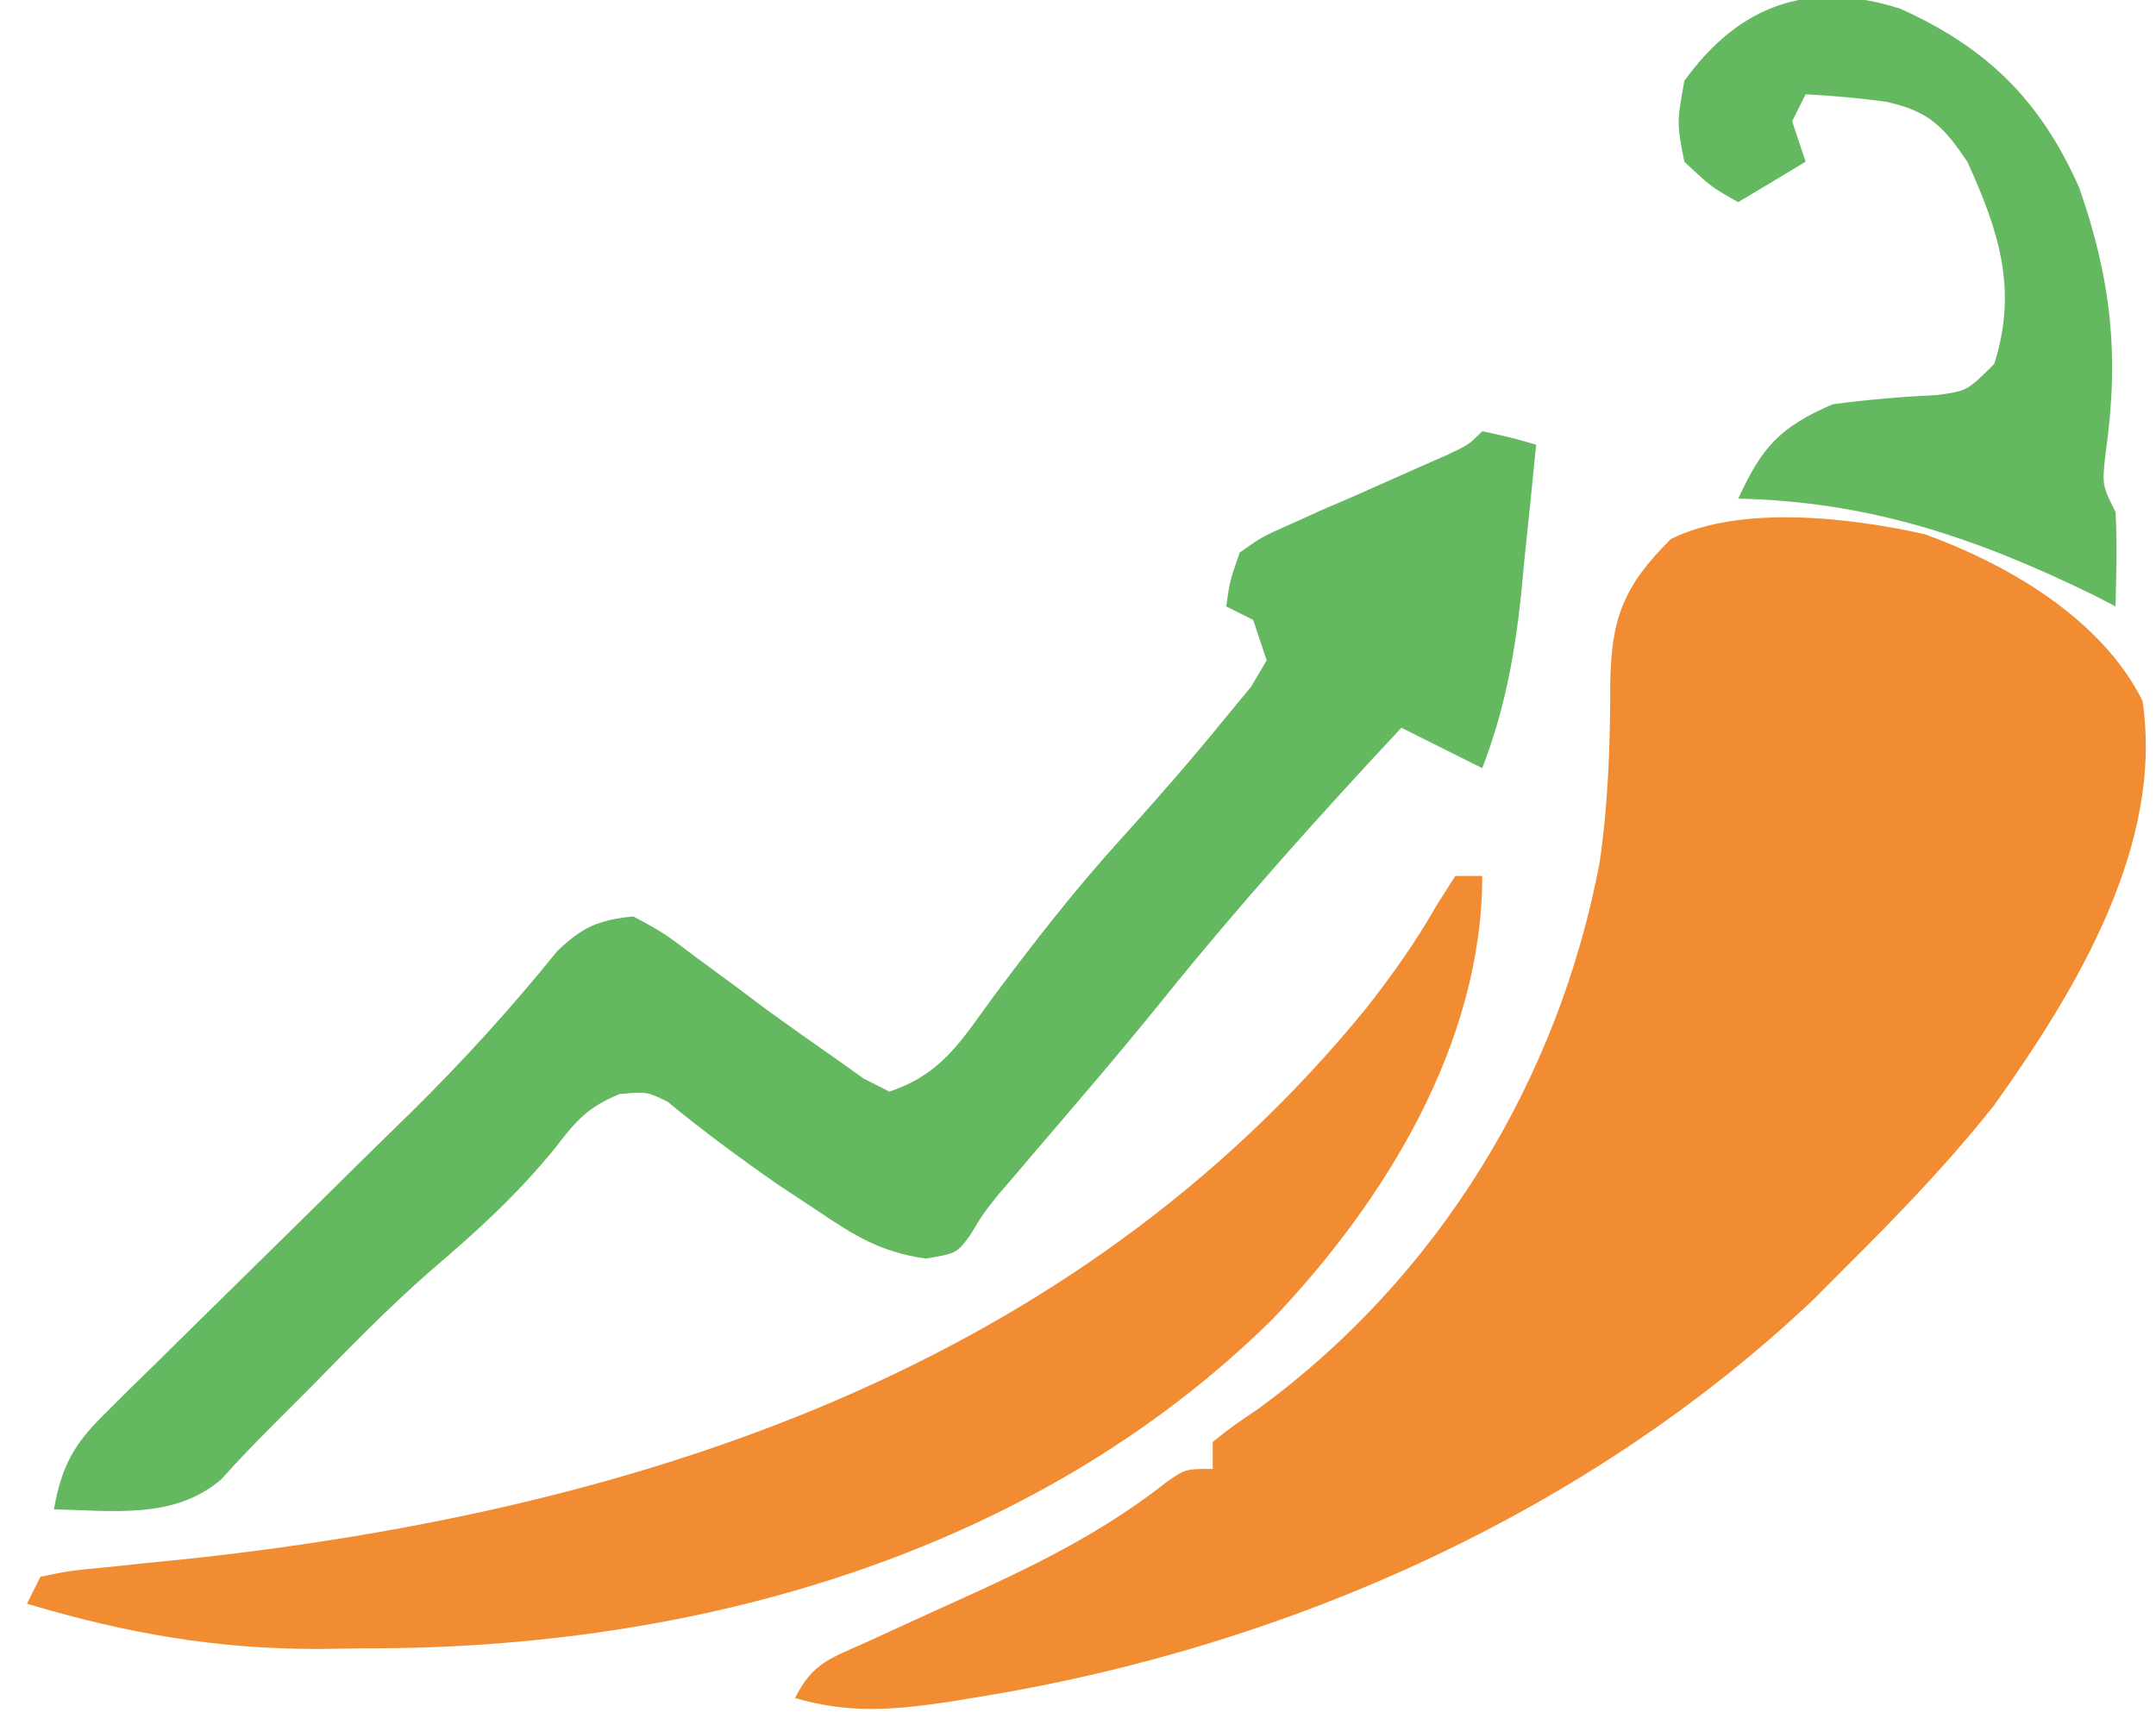
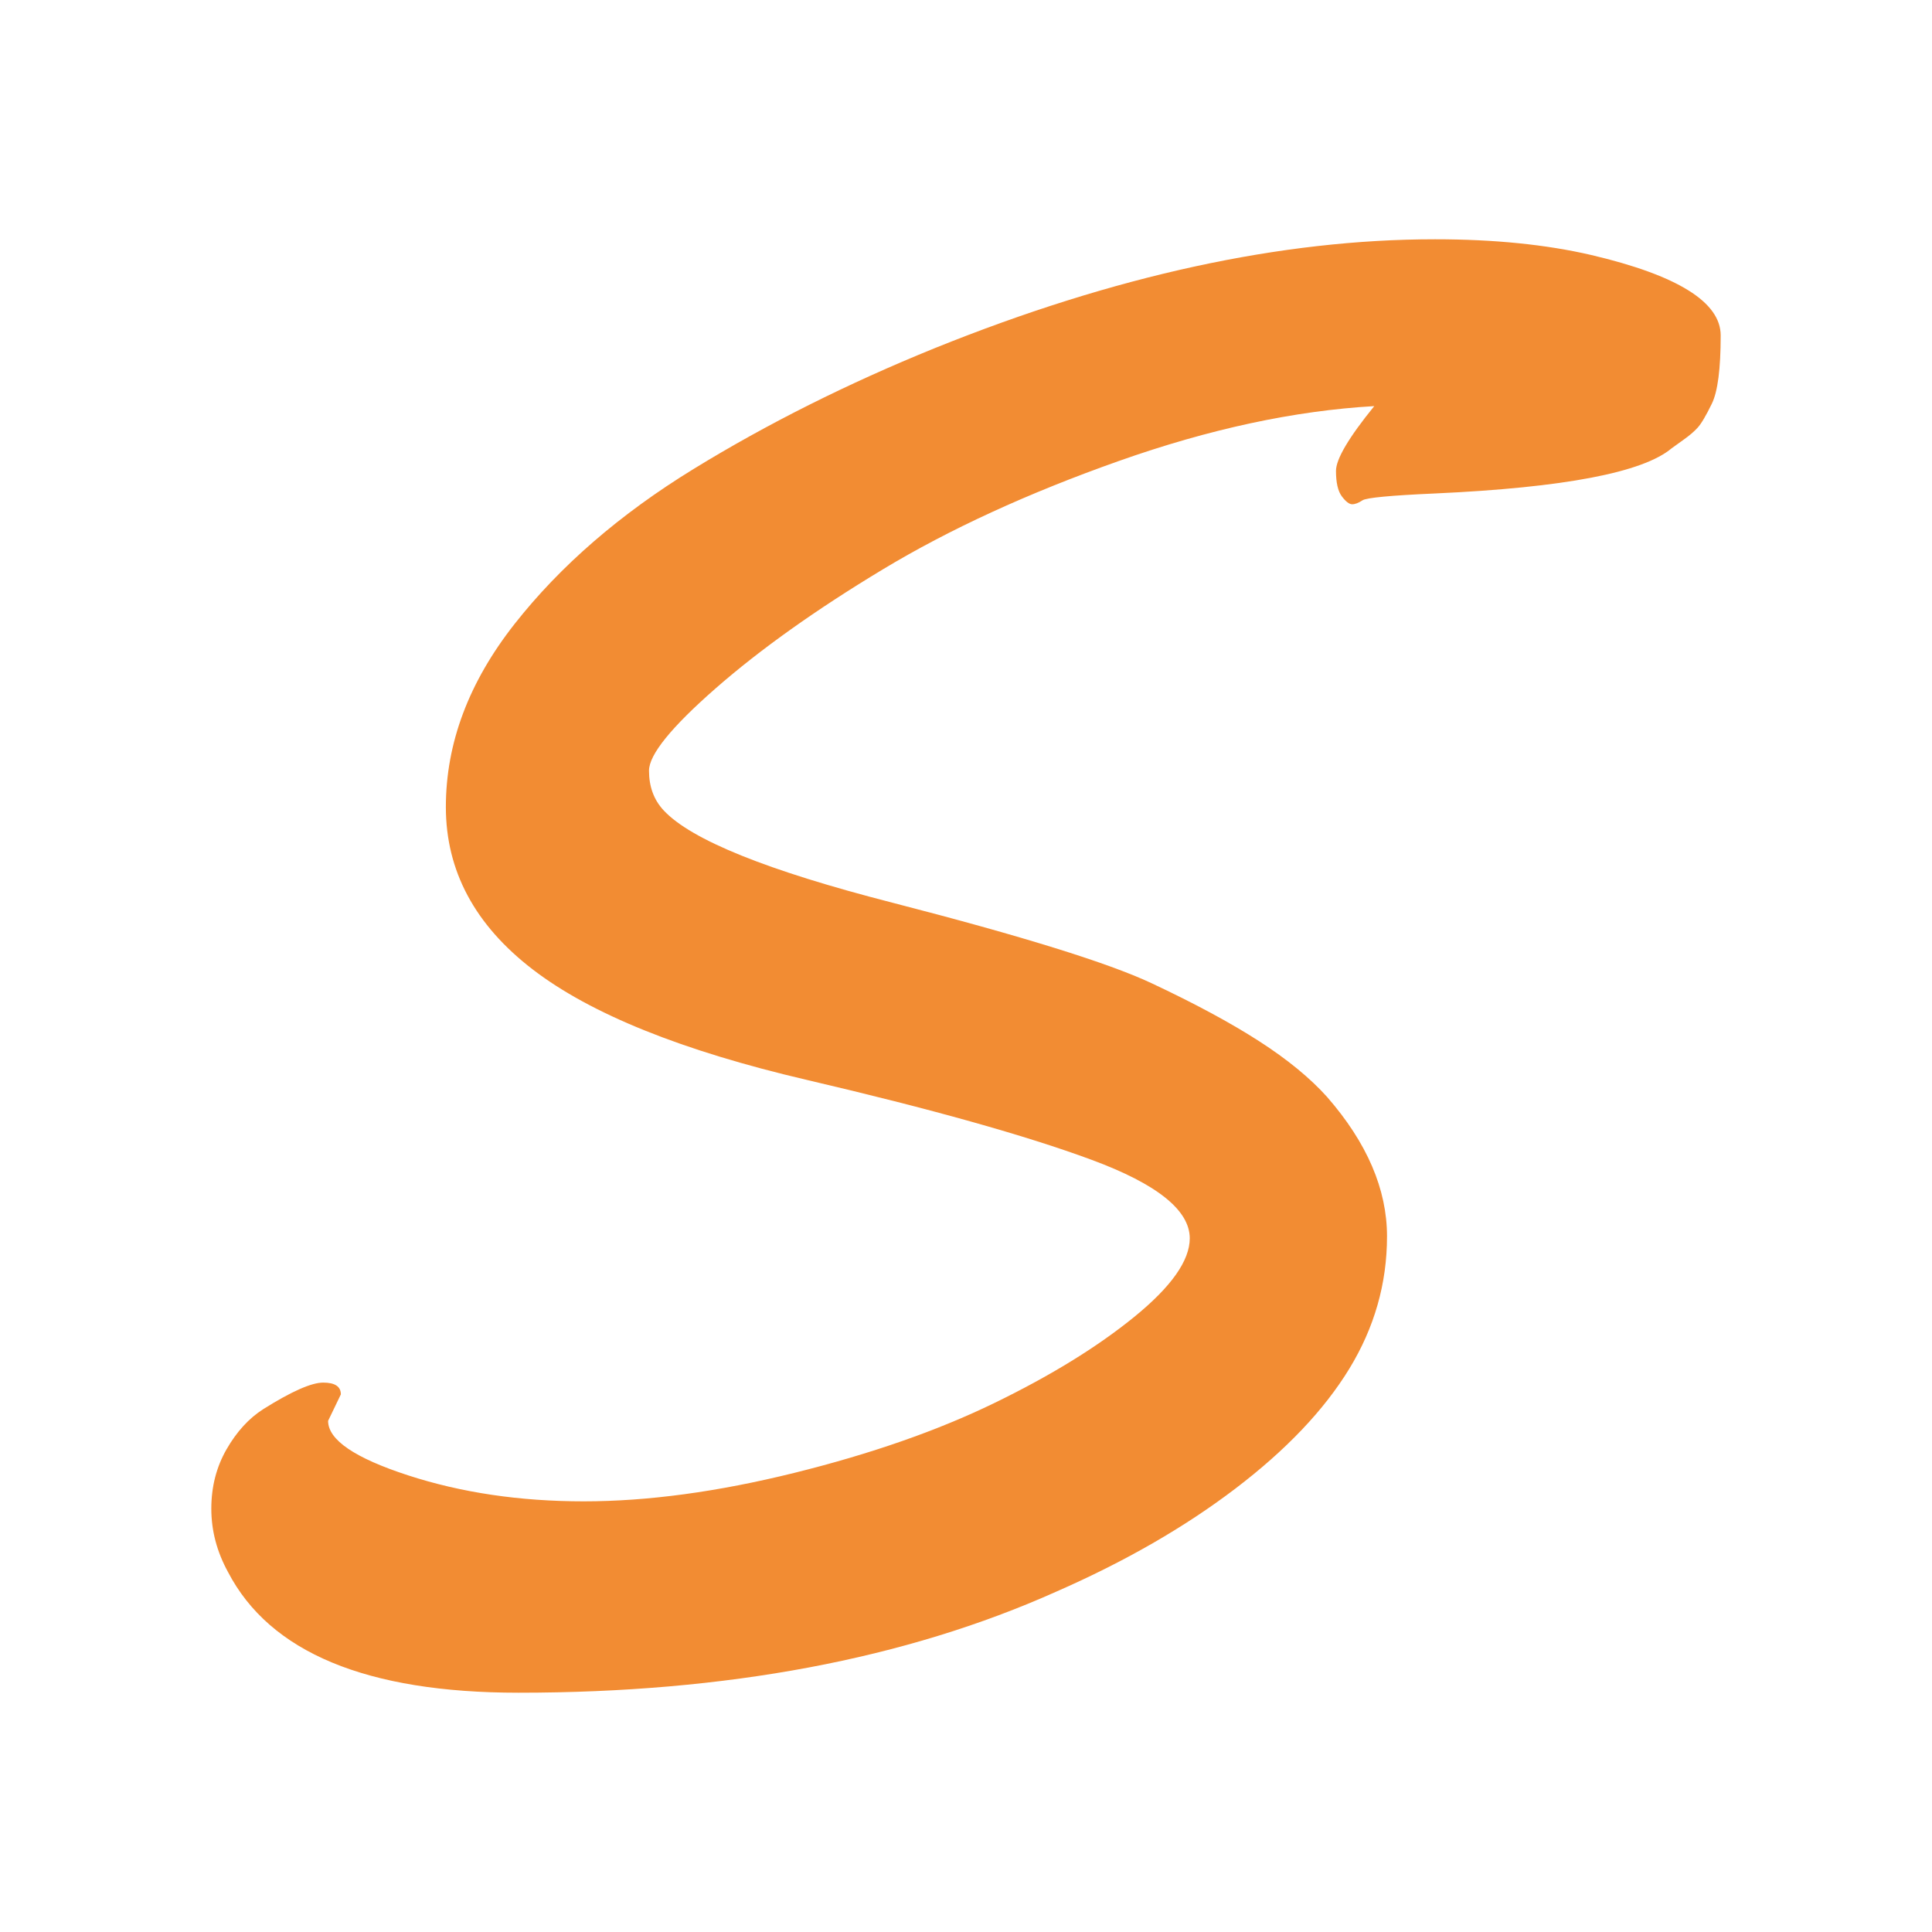
- <svg xmlns="http://www.w3.org/2000/svg" viewBox="0 0 160 128" fill="none" role="img" aria-label="InvestSalsa">
-   <path d="M0 0 C6.18 2.25 13.1 6.28 16.13 12.35 C17.74 23.1 11.16 33.89 5.13 42.35 C1.75 46.62 -2.01 50.52 -5.87 54.35 C-6.67 55.16 -7.48 55.96 -8.3 56.79 C-25.05 72.65 -47.39 82.53 -69.99 86.23 C-70.8 86.36 -71.6 86.49 -72.43 86.63 C-76.51 87.23 -79.84 87.53 -83.87 86.35 C-82.52 83.66 -81.14 83.38 -78.42 82.14 C-77.51 81.72 -76.6 81.3 -75.66 80.87 C-73.74 79.99 -71.82 79.12 -69.9 78.25 C-64.96 75.96 -60.49 73.64 -56.21 70.26 C-54.87 69.35 -54.87 69.35 -52.87 69.35 C-52.87 68.69 -52.87 68.03 -52.87 67.35 C-51.43 66.2 -51.43 66.2 -49.43 64.85 C-36.13 55.09 -27.23 40.53 -24.16 24.38 C-23.52 19.98 -23.36 15.52 -23.37 11.07 C-23.29 6.27 -22.42 3.87 -18.87 0.35 C-13.72 -2.22 -5.5 -1.24 0 0 Z " fill="#F28C33" transform="translate(142.8672,39.64844)" />
-   <path d="M0 0 C2.06 0.44 2.06 0.44 4 1 C3.72 3.88 3.42 6.75 3.12 9.62 C3.05 10.43 2.97 11.24 2.89 12.07 C2.4 16.66 1.66 20.69 0 25 C-1.98 24.01 -3.96 23.02 -6 22 C-12.11 28.54 -18.04 35.15 -23.66 42.12 C-26.82 46.04 -30.1 49.85 -33.37 53.67 C-33.59 53.93 -33.59 53.93 -34.71 55.25 C-34.91 55.48 -34.91 55.48 -35.91 56.64 C-37 58 -37 58 -38 59.65 C-39 61 -39 61 -41.29 61.39 C-44.66 60.91 -46.56 59.71 -49.38 57.81 C-50.33 57.18 -51.29 56.55 -52.28 55.89 C-55.09 53.94 -57.82 51.92 -60.46 49.75 C-62 49 -62 49 -64.02 49.18 C-66.36 50.15 -67.22 51.12 -68.75 53.12 C-71.55 56.58 -74.61 59.37 -77.98 62.24 C-81.15 65 -84.06 68 -87 71 C-87.92 71.92 -88.83 72.83 -89.75 73.75 C-91.05 75.05 -92.34 76.38 -93.56 77.75 C-97.04 80.78 -101.65 80.08 -106 80 C-105.42 76.75 -104.5 75.13 -102.15 72.83 C-101.55 72.23 -100.96 71.64 -100.34 71.03 C-99.69 70.39 -99.04 69.76 -98.37 69.11 C-97.7 68.45 -97.03 67.78 -96.34 67.1 C-94.19 64.98 -92.03 62.86 -89.88 60.75 C-87.74 58.65 -85.61 56.55 -83.48 54.44 C-82.15 53.14 -80.83 51.83 -79.49 50.53 C-75.63 46.73 -72.07 42.81 -68.66 38.59 C-66.76 36.77 -65.6 36.27 -63 36 C-60.74 37.22 -60.74 37.22 -58.31 39.06 C-57.88 39.38 -57.88 39.38 -55.67 41 C-54.79 41.66 -53.91 42.32 -53 43 C-51.36 44.18 -49.72 45.35 -48.06 46.5 C-47.35 47.01 -46.64 47.51 -45.91 48.03 C-45.28 48.35 -44.65 48.67 -44 49 C-40.08 47.69 -38.66 45.21 -36.31 42 C-33.28 37.94 -30.22 34 -26.81 30.25 C-24.11 27.26 -21.48 24.25 -18.94 21.12 C-18.35 20.41 -17.76 19.69 -17.15 18.95 C-16.77 18.3 -16.39 17.66 -16 17 C-16.16 16.51 -16.16 16.51 -17 14 C-17.33 13.84 -17.33 13.84 -19 13 C-18.74 11.13 -18.74 11.13 -18 9 C-16.34 7.83 -16.34 7.83 -14.22 6.89 C-13.46 6.55 -12.7 6.21 -11.92 5.85 C-11.52 5.68 -11.52 5.68 -9.5 4.81 C-7.93 4.11 -6.35 3.41 -4.78 2.71 C-4.08 2.4 -3.38 2.1 -2.66 1.78 C-1 1 -1 1 0 0 Z " fill="#64B860" transform="translate(110,32)" />
-   <path d="M0 0 C0.66 0 1.32 0 2 0 C2 12.4 -5.21 24.13 -13.58 32.9 C-31.32 50.4 -56.52 57.38 -80.94 57.31 C-82.03 57.33 -83.12 57.34 -84.24 57.36 C-91.98 57.37 -98.6 56.21 -106 54 C-105.67 53.34 -105.34 52.68 -105 52 C-102.88 51.56 -102.88 51.56 -100.07 51.29 C-99.03 51.18 -98 51.07 -96.94 50.96 C-95.82 50.85 -94.71 50.74 -93.56 50.62 C-60.49 46.97 -28.33 36.52 -6.56 9.75 C-4.64 7.29 -2.95 4.92 -1.4 2.2 C-0.94 1.48 -0.48 0.75 0 0 Z " fill="#F28C33" transform="translate(108,65)" />
-   <path d="M0 0 C6.44 2.89 10.41 6.82 13.27 13.27 C15.65 20.07 16.27 25.78 15.23 32.99 C14.97 35.35 14.97 35.35 15.97 37.35 C16.11 39.69 16.02 42.01 15.97 44.35 C15.44 44.07 14.9 43.8 14.35 43.51 C5.63 39.26 -2.27 36.57 -12.03 36.35 C-10.26 32.52 -8.99 31.08 -5.03 29.35 C-2.43 29 0.14 28.79 2.77 28.66 C4.97 28.35 4.97 28.35 6.97 26.35 C8.73 20.81 7.3 16.46 4.97 11.35 C3.17 8.68 2.09 7.6 -1.06 6.9 C-3.06 6.63 -5.02 6.45 -7.03 6.35 C-7.36 7.01 -7.69 7.67 -8.03 8.35 C-7.7 9.34 -7.37 10.33 -7.03 11.35 C-7.85 11.85 -7.85 11.85 -12.03 14.35 C-14.03 13.23 -14.03 13.23 -16.03 11.35 C-16.59 8.48 -16.59 8.48 -16.03 5.35 C-11.9 -0.36 -6.68 -2.14 0 0 Z " fill="#64B860" transform="translate(141.0273,0.6484375)" />
+ <svg xmlns="http://www.w3.org/2000/svg" viewBox="0 0 1968.64 1968.64" role="img" aria-label="InvestSalsa">
+   <g transform="translate(74.32 1695.82) scale(1 -1)">
+     <g fill="#F28C33" transform="translate(0.00 0.00) scale(1.0 1.0)">
+       <path d="M273 275 260 248Q260 219 341.5 192.5Q423 166 520.5 166.0Q618 166 735.0 195.0Q852 224 938.5 266.0Q1025 308 1081.5 354.0Q1138 400 1138 434Q1138 477 1038.0 514.0Q938 551 747.5 595.5Q557 640 468.5 708.0Q380 776 380.0 873.5Q380 971 450.0 1060.0Q520 1149 632.5 1218.0Q745 1287 878 1341Q1153 1452 1388 1452Q1478 1452 1547 1436Q1679 1405 1679.0 1354.0Q1679 1303 1670.0 1284.5Q1661 1266 1655.5 1260.0Q1650 1254 1641.5 1248.0Q1633 1242 1629 1239Q1585 1202 1388 1193Q1320 1190 1314.0 1186.0Q1308 1182 1303.5 1182.0Q1299 1182 1293.0 1190.0Q1287 1198 1287.0 1216.0Q1287 1234 1326 1282Q1204 1275 1065.5 1226.0Q927 1177 825.0 1115.5Q723 1054 655.0 994.5Q587 935 587.0 910.5Q587 886 602 870Q644 825 835 776Q1033 725 1099.0 694.0Q1165 663 1208.5 635.0Q1252 607 1278 578Q1339 508 1339.0 436.0Q1339 364 1300.5 301.0Q1262 238 1184.5 179.0Q1107 120 1002 74Q772 -29 454 -29Q222 -29 158 94Q141 125 141.0 158.5Q141 192 156.5 219.0Q172 246 194 260Q237 287 255.0 287.0Q273 287 273 275Z" transform="translate(0.00 0.00)" />
+     </g>
+   </g>
</svg>
